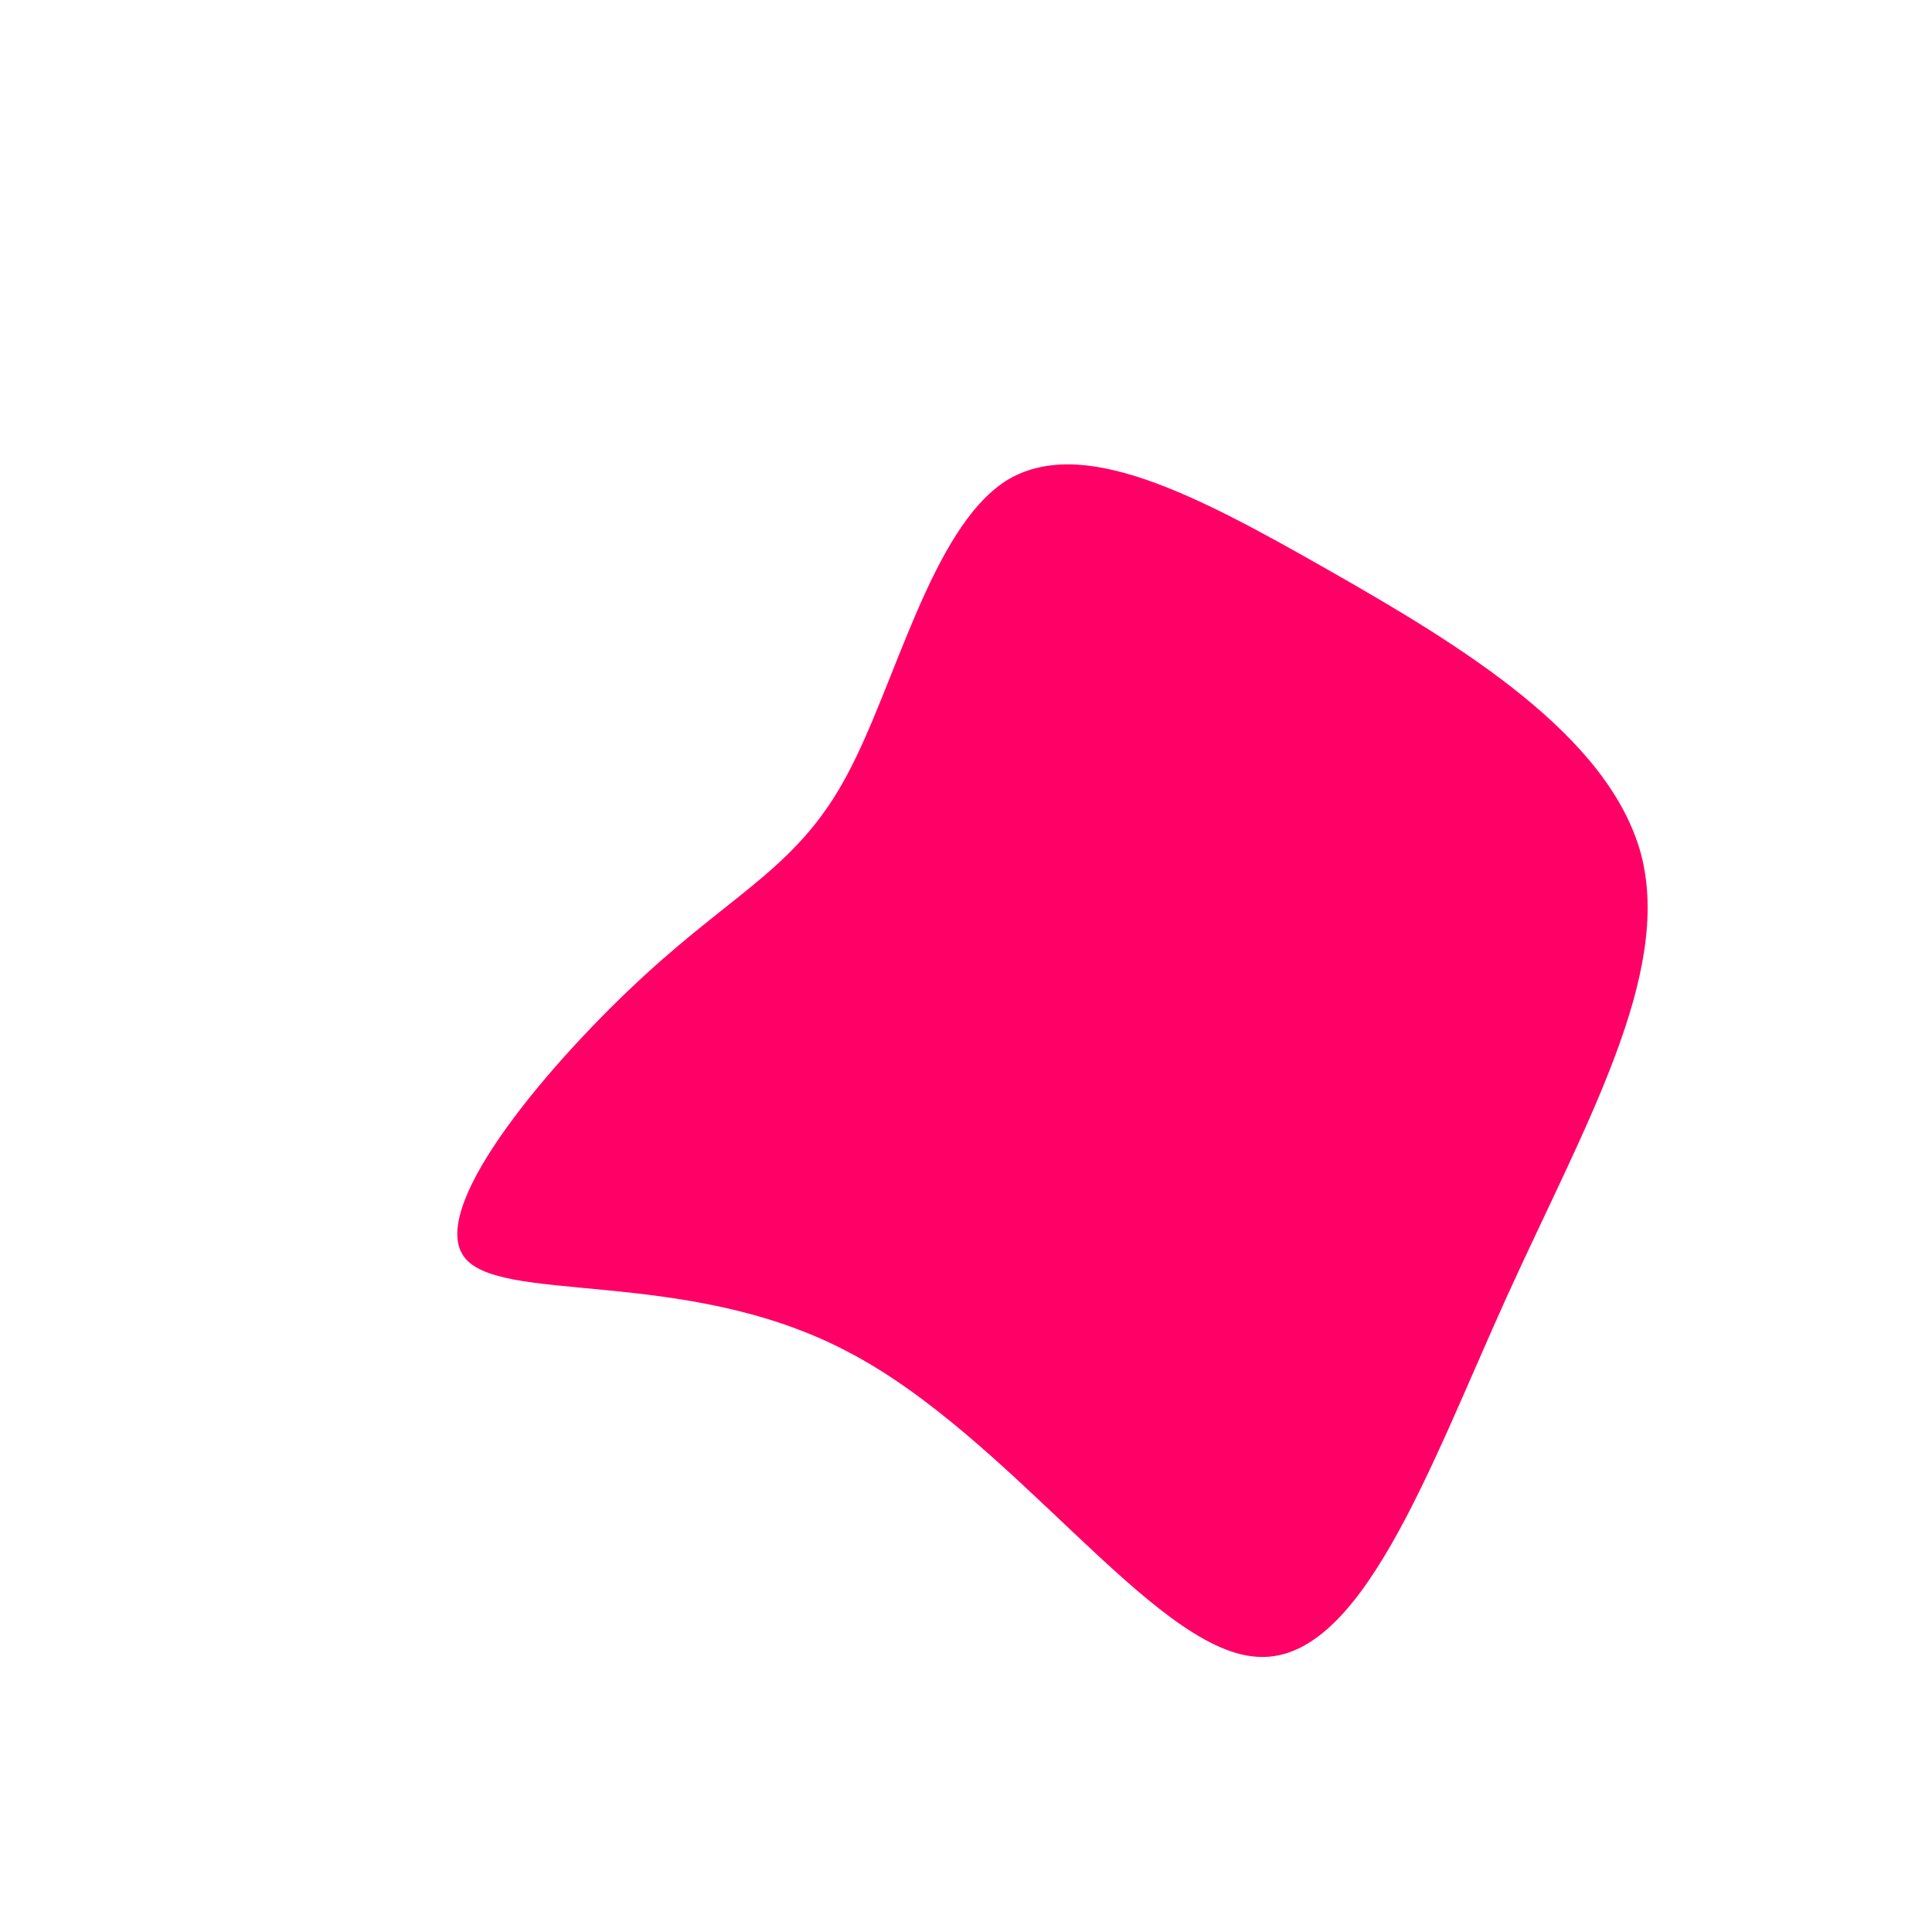
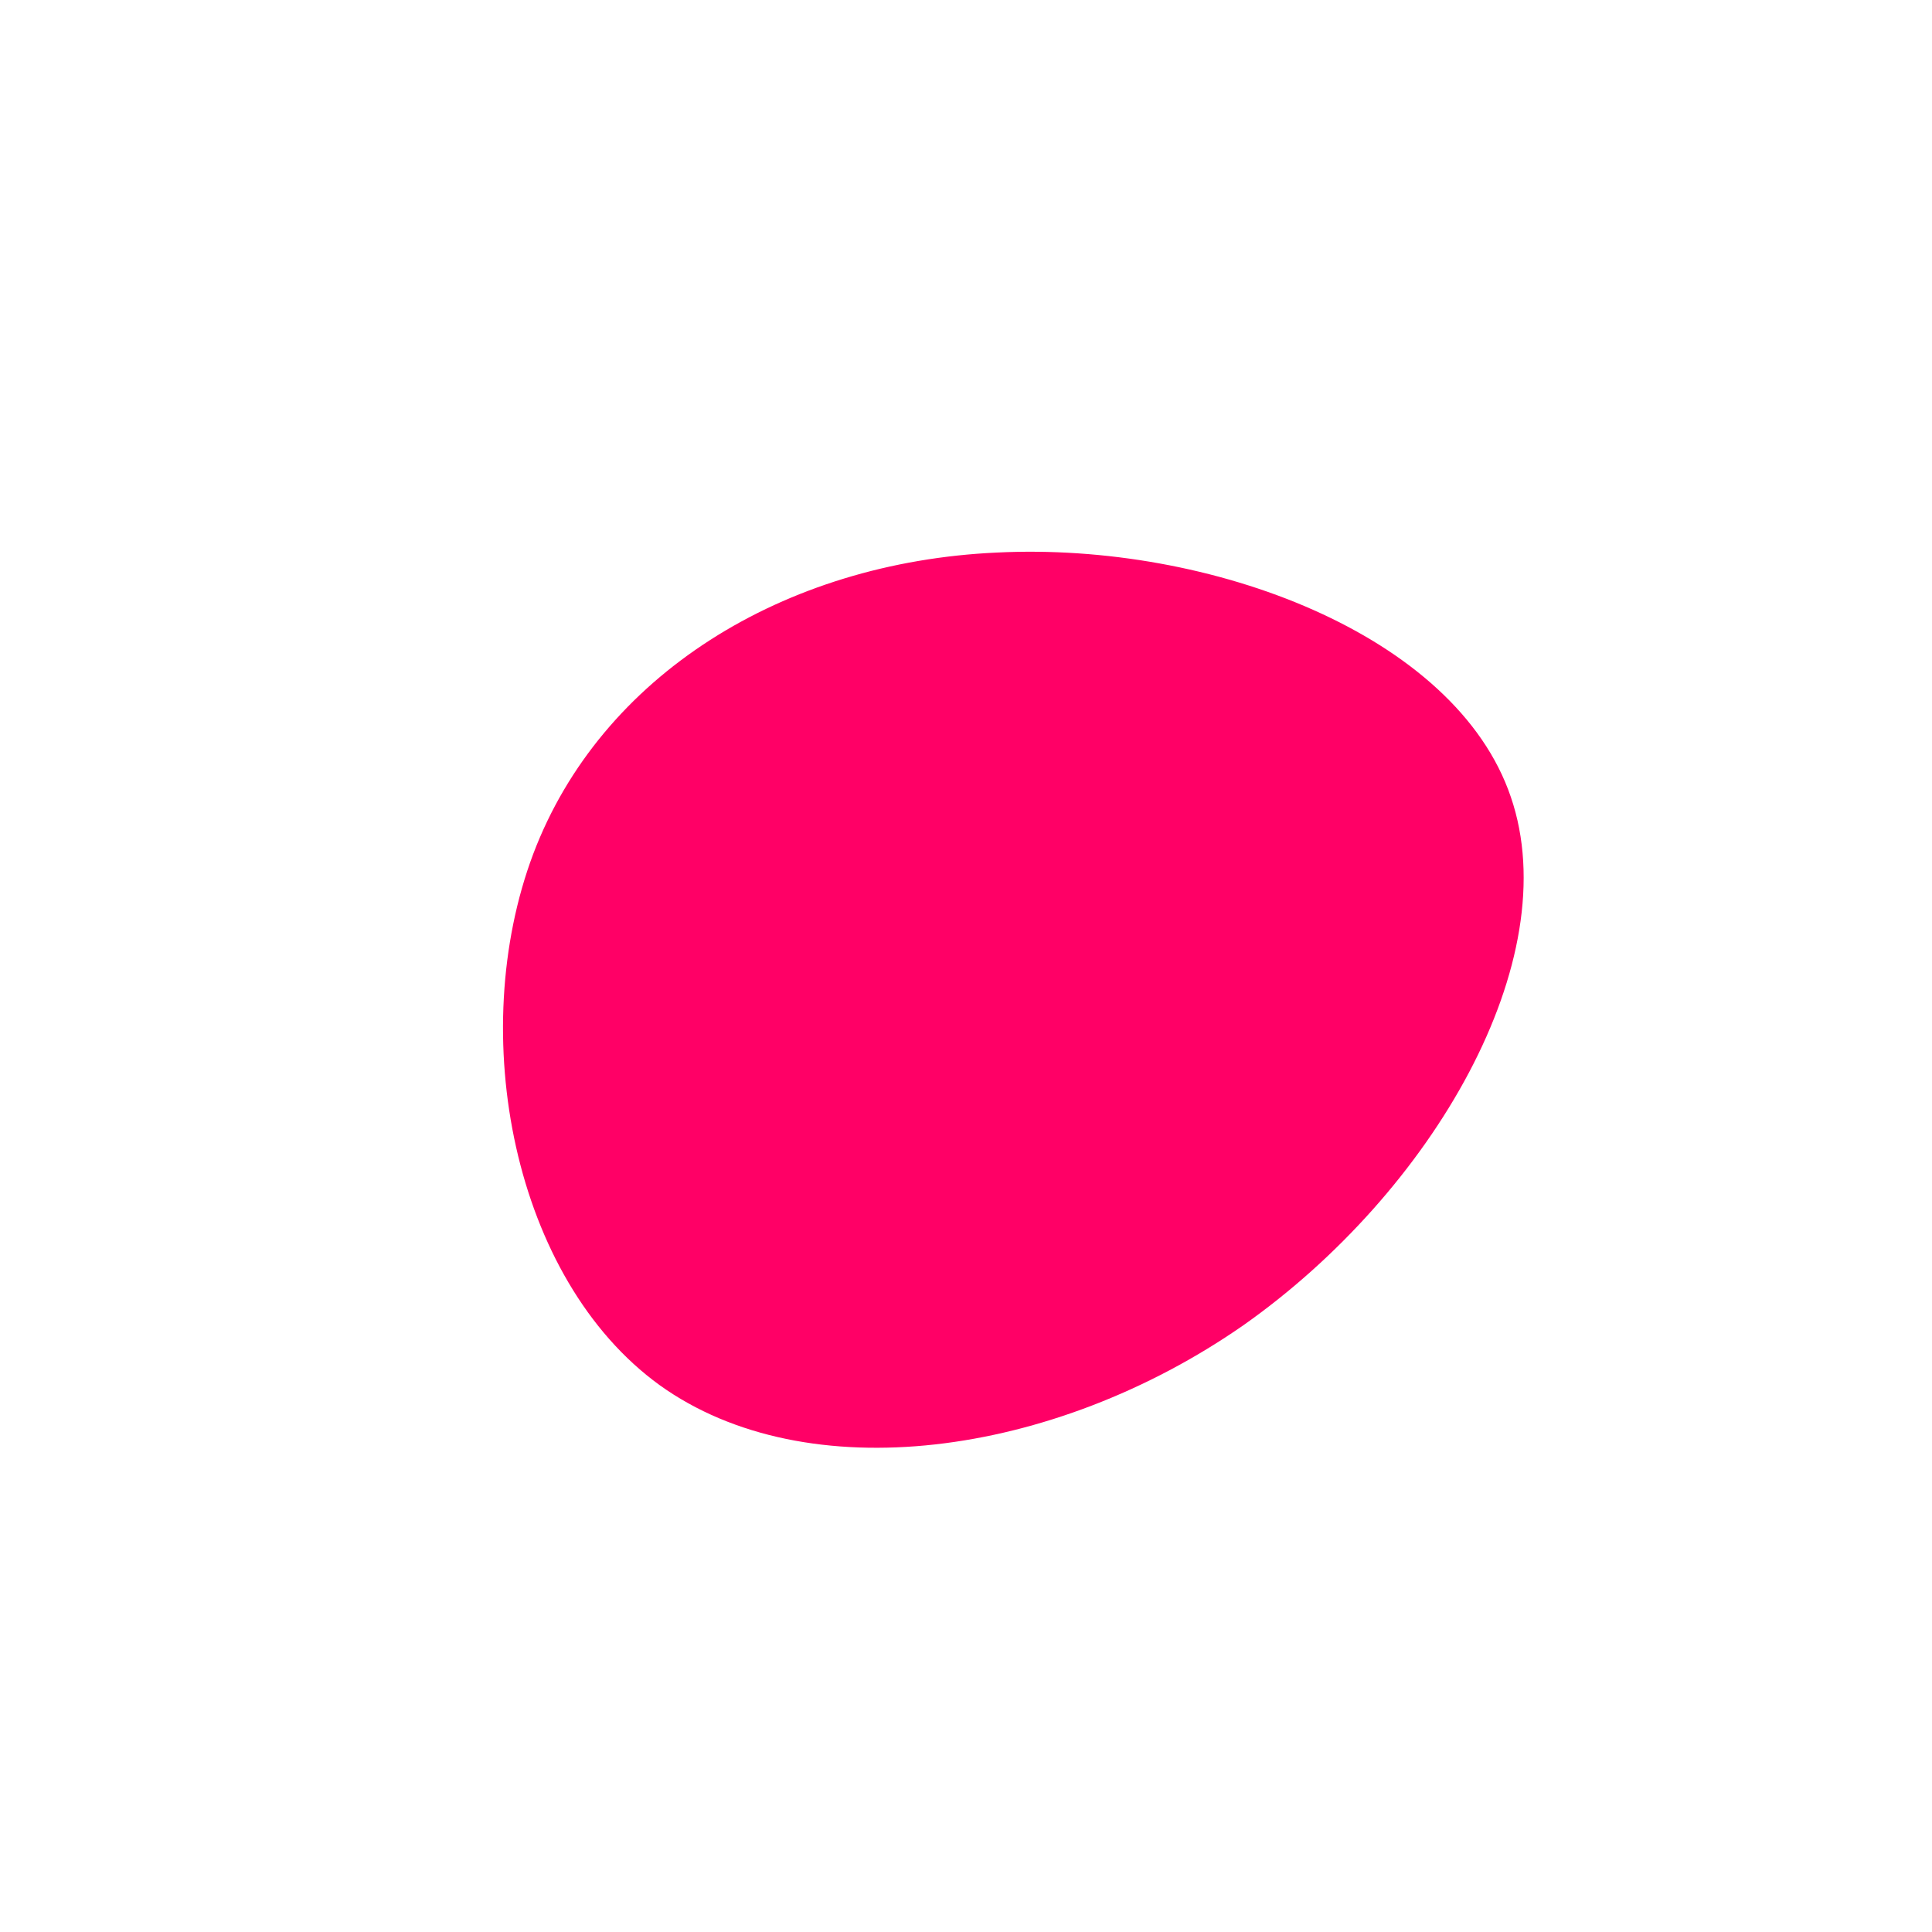
<svg xmlns="http://www.w3.org/2000/svg" viewBox="0 0 200 200">
-   <path fill="#FF0066" d="M37.5,-41C51.2,-33.2,66.6,-23.9,69.9,-11.5C73.1,0.9,64.1,16.4,56,34.2C47.9,52.1,40.8,72.4,30,71.5C19.2,70.7,4.7,48.7,-12.3,39.9C-29.2,31,-48.8,35.2,-52.1,29.9C-55.5,24.5,-42.7,9.6,-33.2,0.9C-23.6,-7.9,-17.3,-10.4,-12.3,-19.8C-7.3,-29.1,-3.6,-45.2,4.1,-50.2C11.9,-55.1,23.8,-48.8,37.5,-41Z" transform="translate(100 100)" />
+   <path fill="#FF0066" d="M56.4,-17.5C62.2,-0.6,48.3,23.4,28.7,37.2C9,50.9,-16.5,54.3,-31.7,43.4C-46.9,32.4,-51.8,7,-44.8,-11.6C-37.8,-30.1,-18.9,-41.8,3.2,-42.8C25.3,-43.9,50.7,-34.3,56.4,-17.5Z" transform="translate(100 100)" />
</svg>
